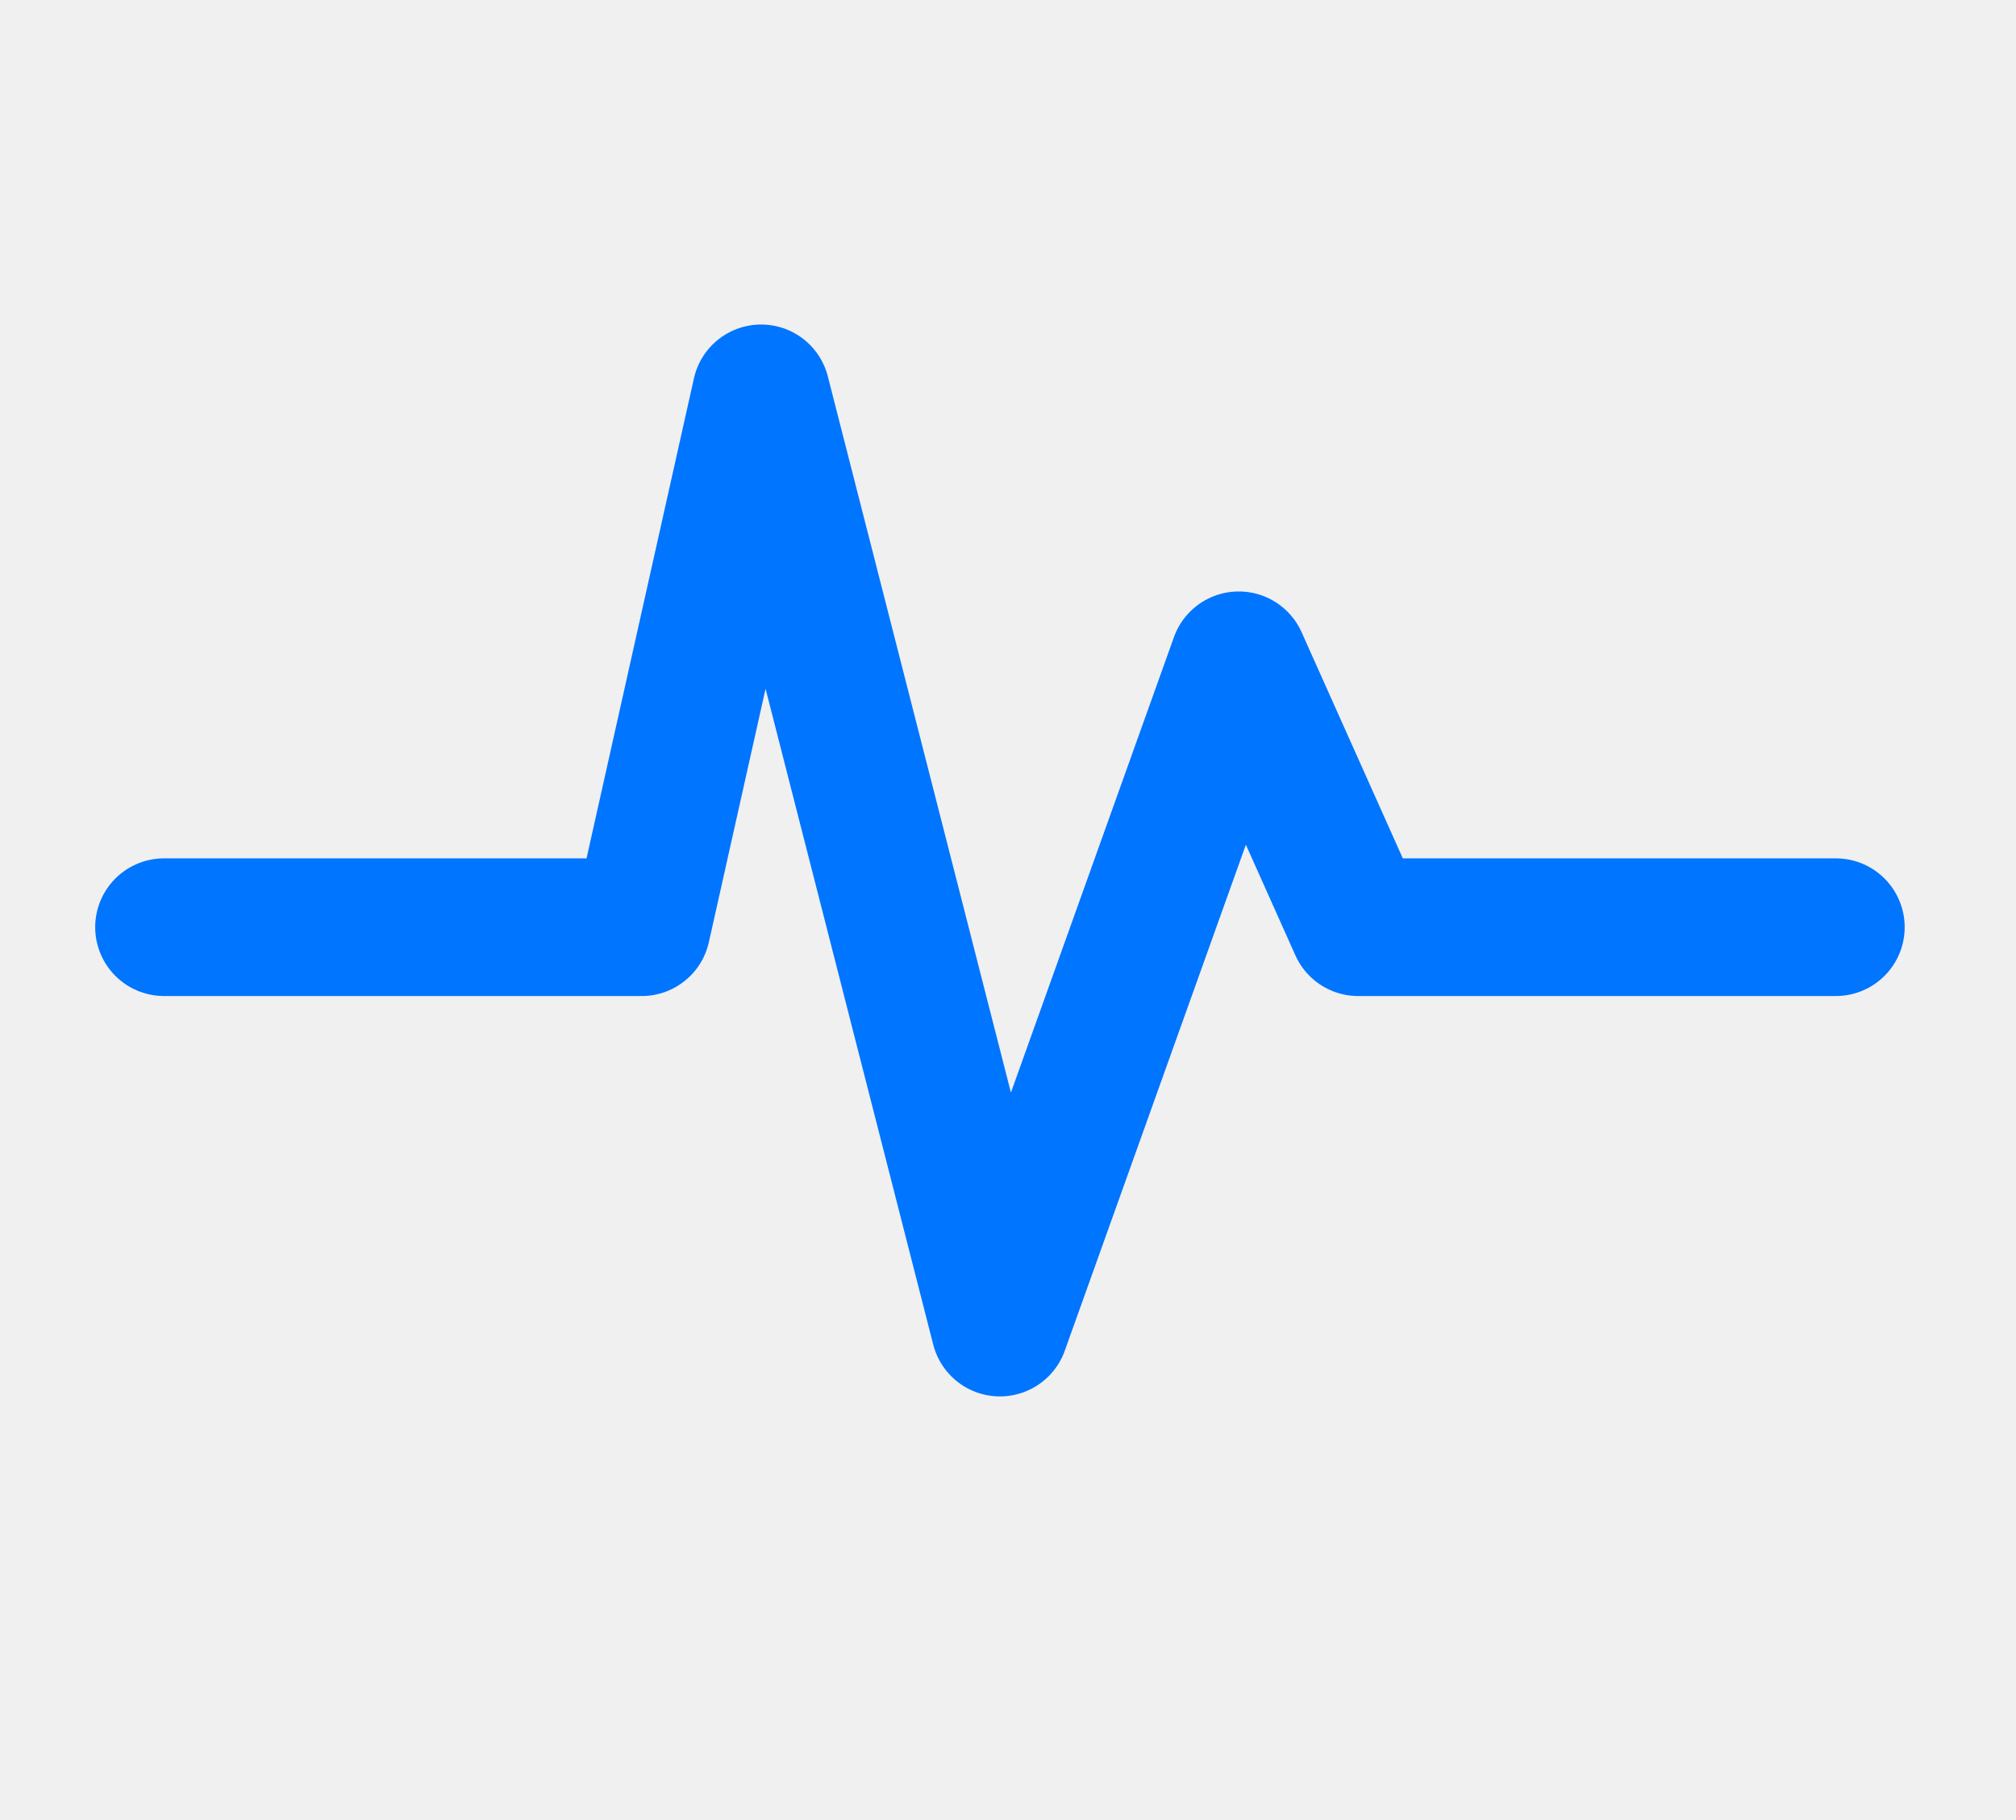
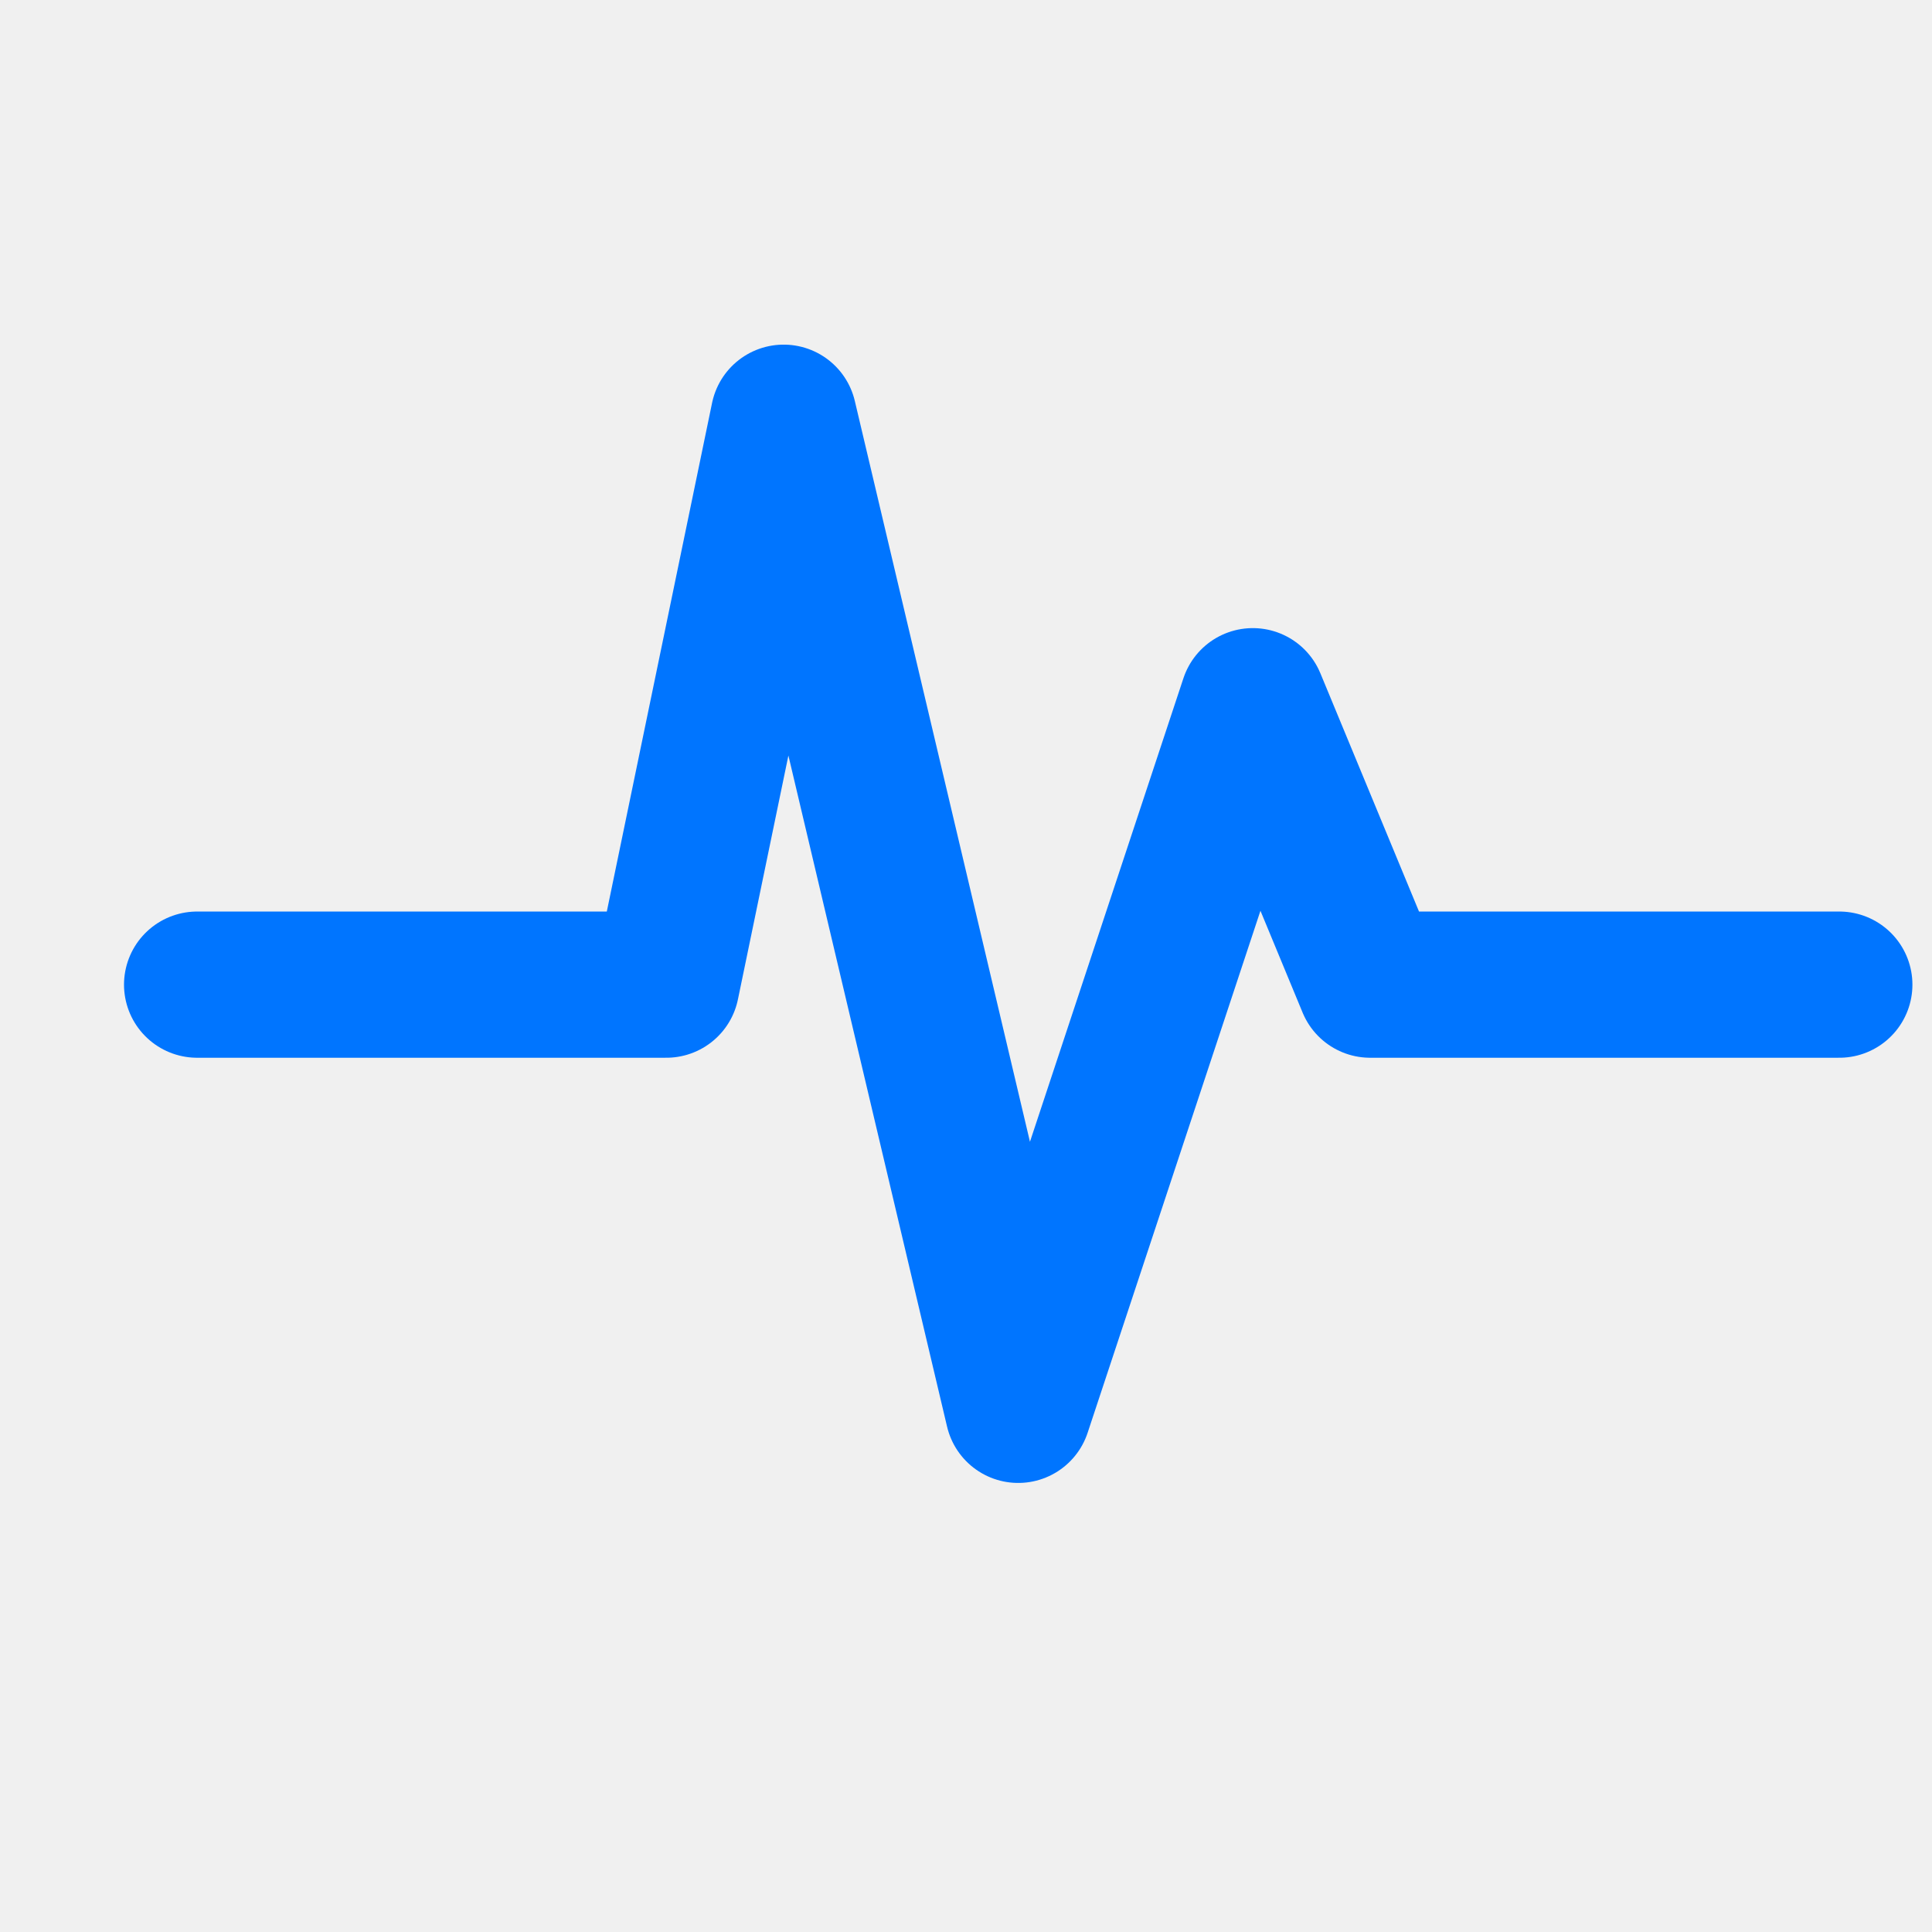
- <svg xmlns="http://www.w3.org/2000/svg" width="41" height="37" viewBox="0 0 41 37" fill="none">
-   <path d="M3.336 18.857H13.05L15.479 8L20.336 27L25.193 13.429L27.622 18.857H37.336" stroke="#0075FF" stroke-width="2.8" stroke-linecap="round" stroke-linejoin="round" />
+ <svg xmlns="http://www.w3.org/2000/svg" width="37" height="37" viewBox="0 0 37 37" fill="none">
+   <g clip-path="url(#clip0_4392_20188)">
+     <path d="M3.775 18.857H12.761L15.008 8L19.5 27L23.993 13.429L26.24 18.857H35.225" stroke="#0075FF" stroke-width="2.8" stroke-linecap="round" stroke-linejoin="round" />
+   </g>
+   <defs>
+     <clipPath id="clip0_4392_20188">
+       <rect width="36" height="36" fill="white" transform="translate(0.667969 0.5)" />
+     </clipPath>
+   </defs>
</svg>
